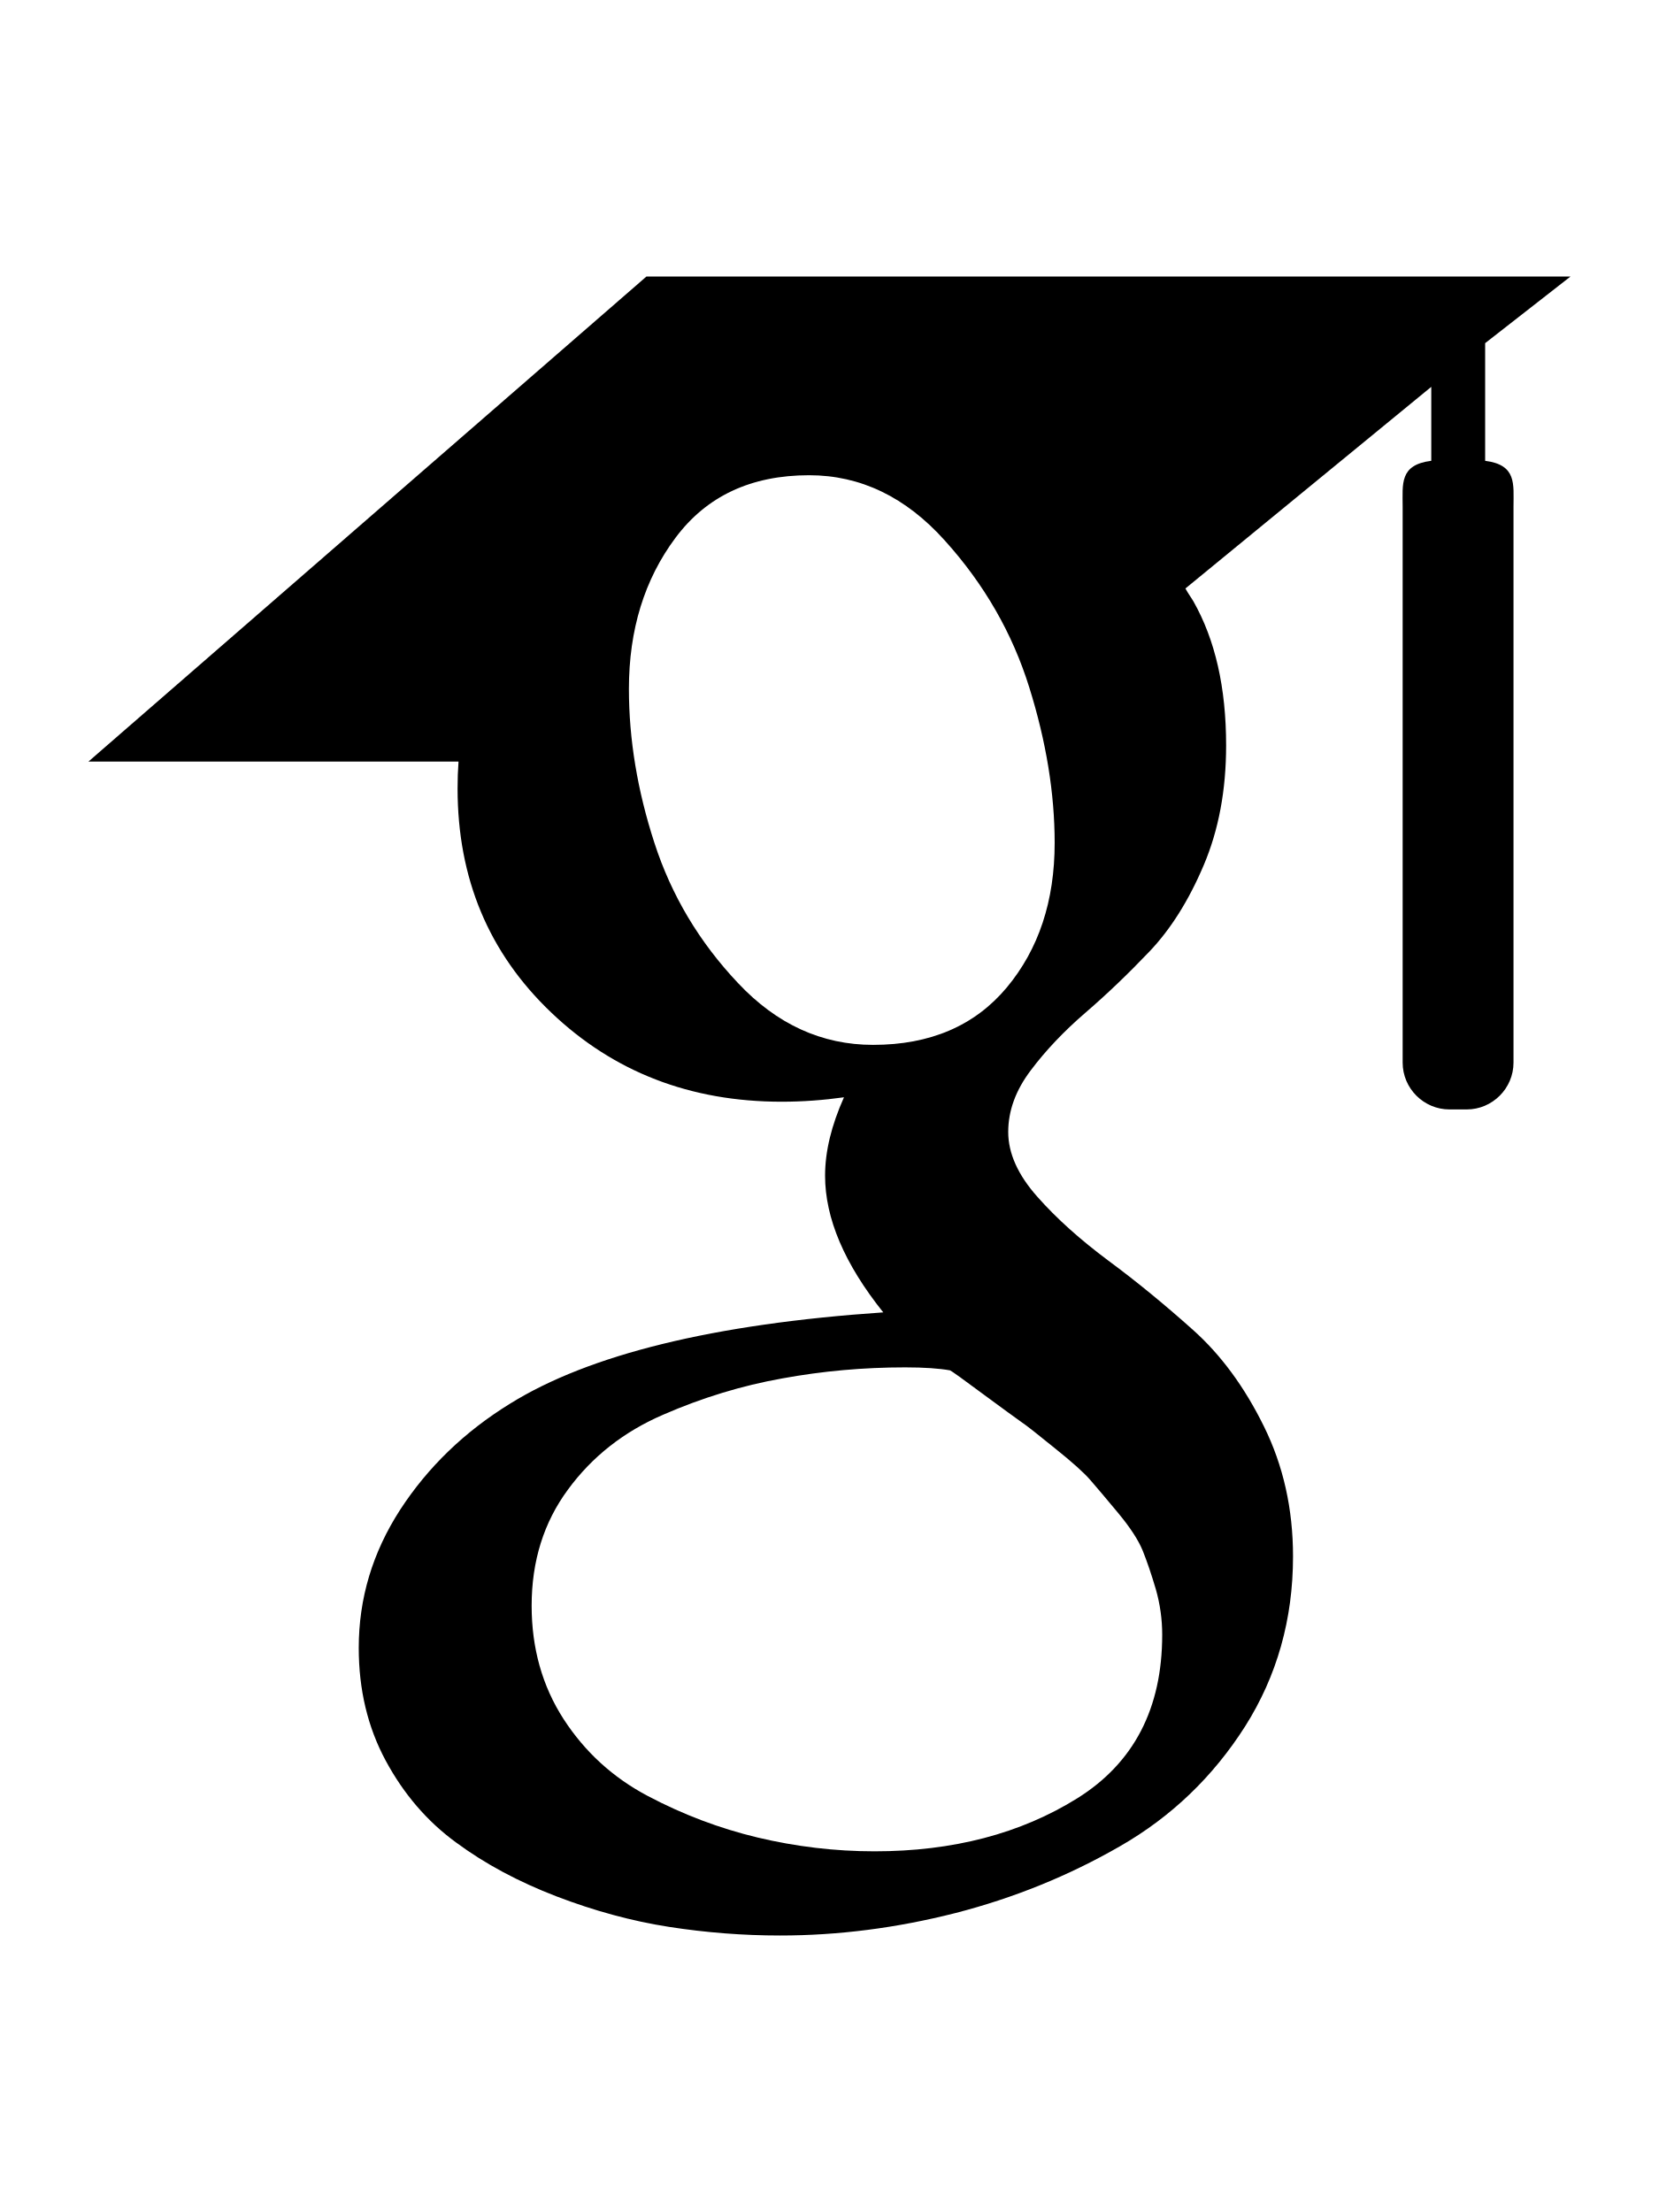
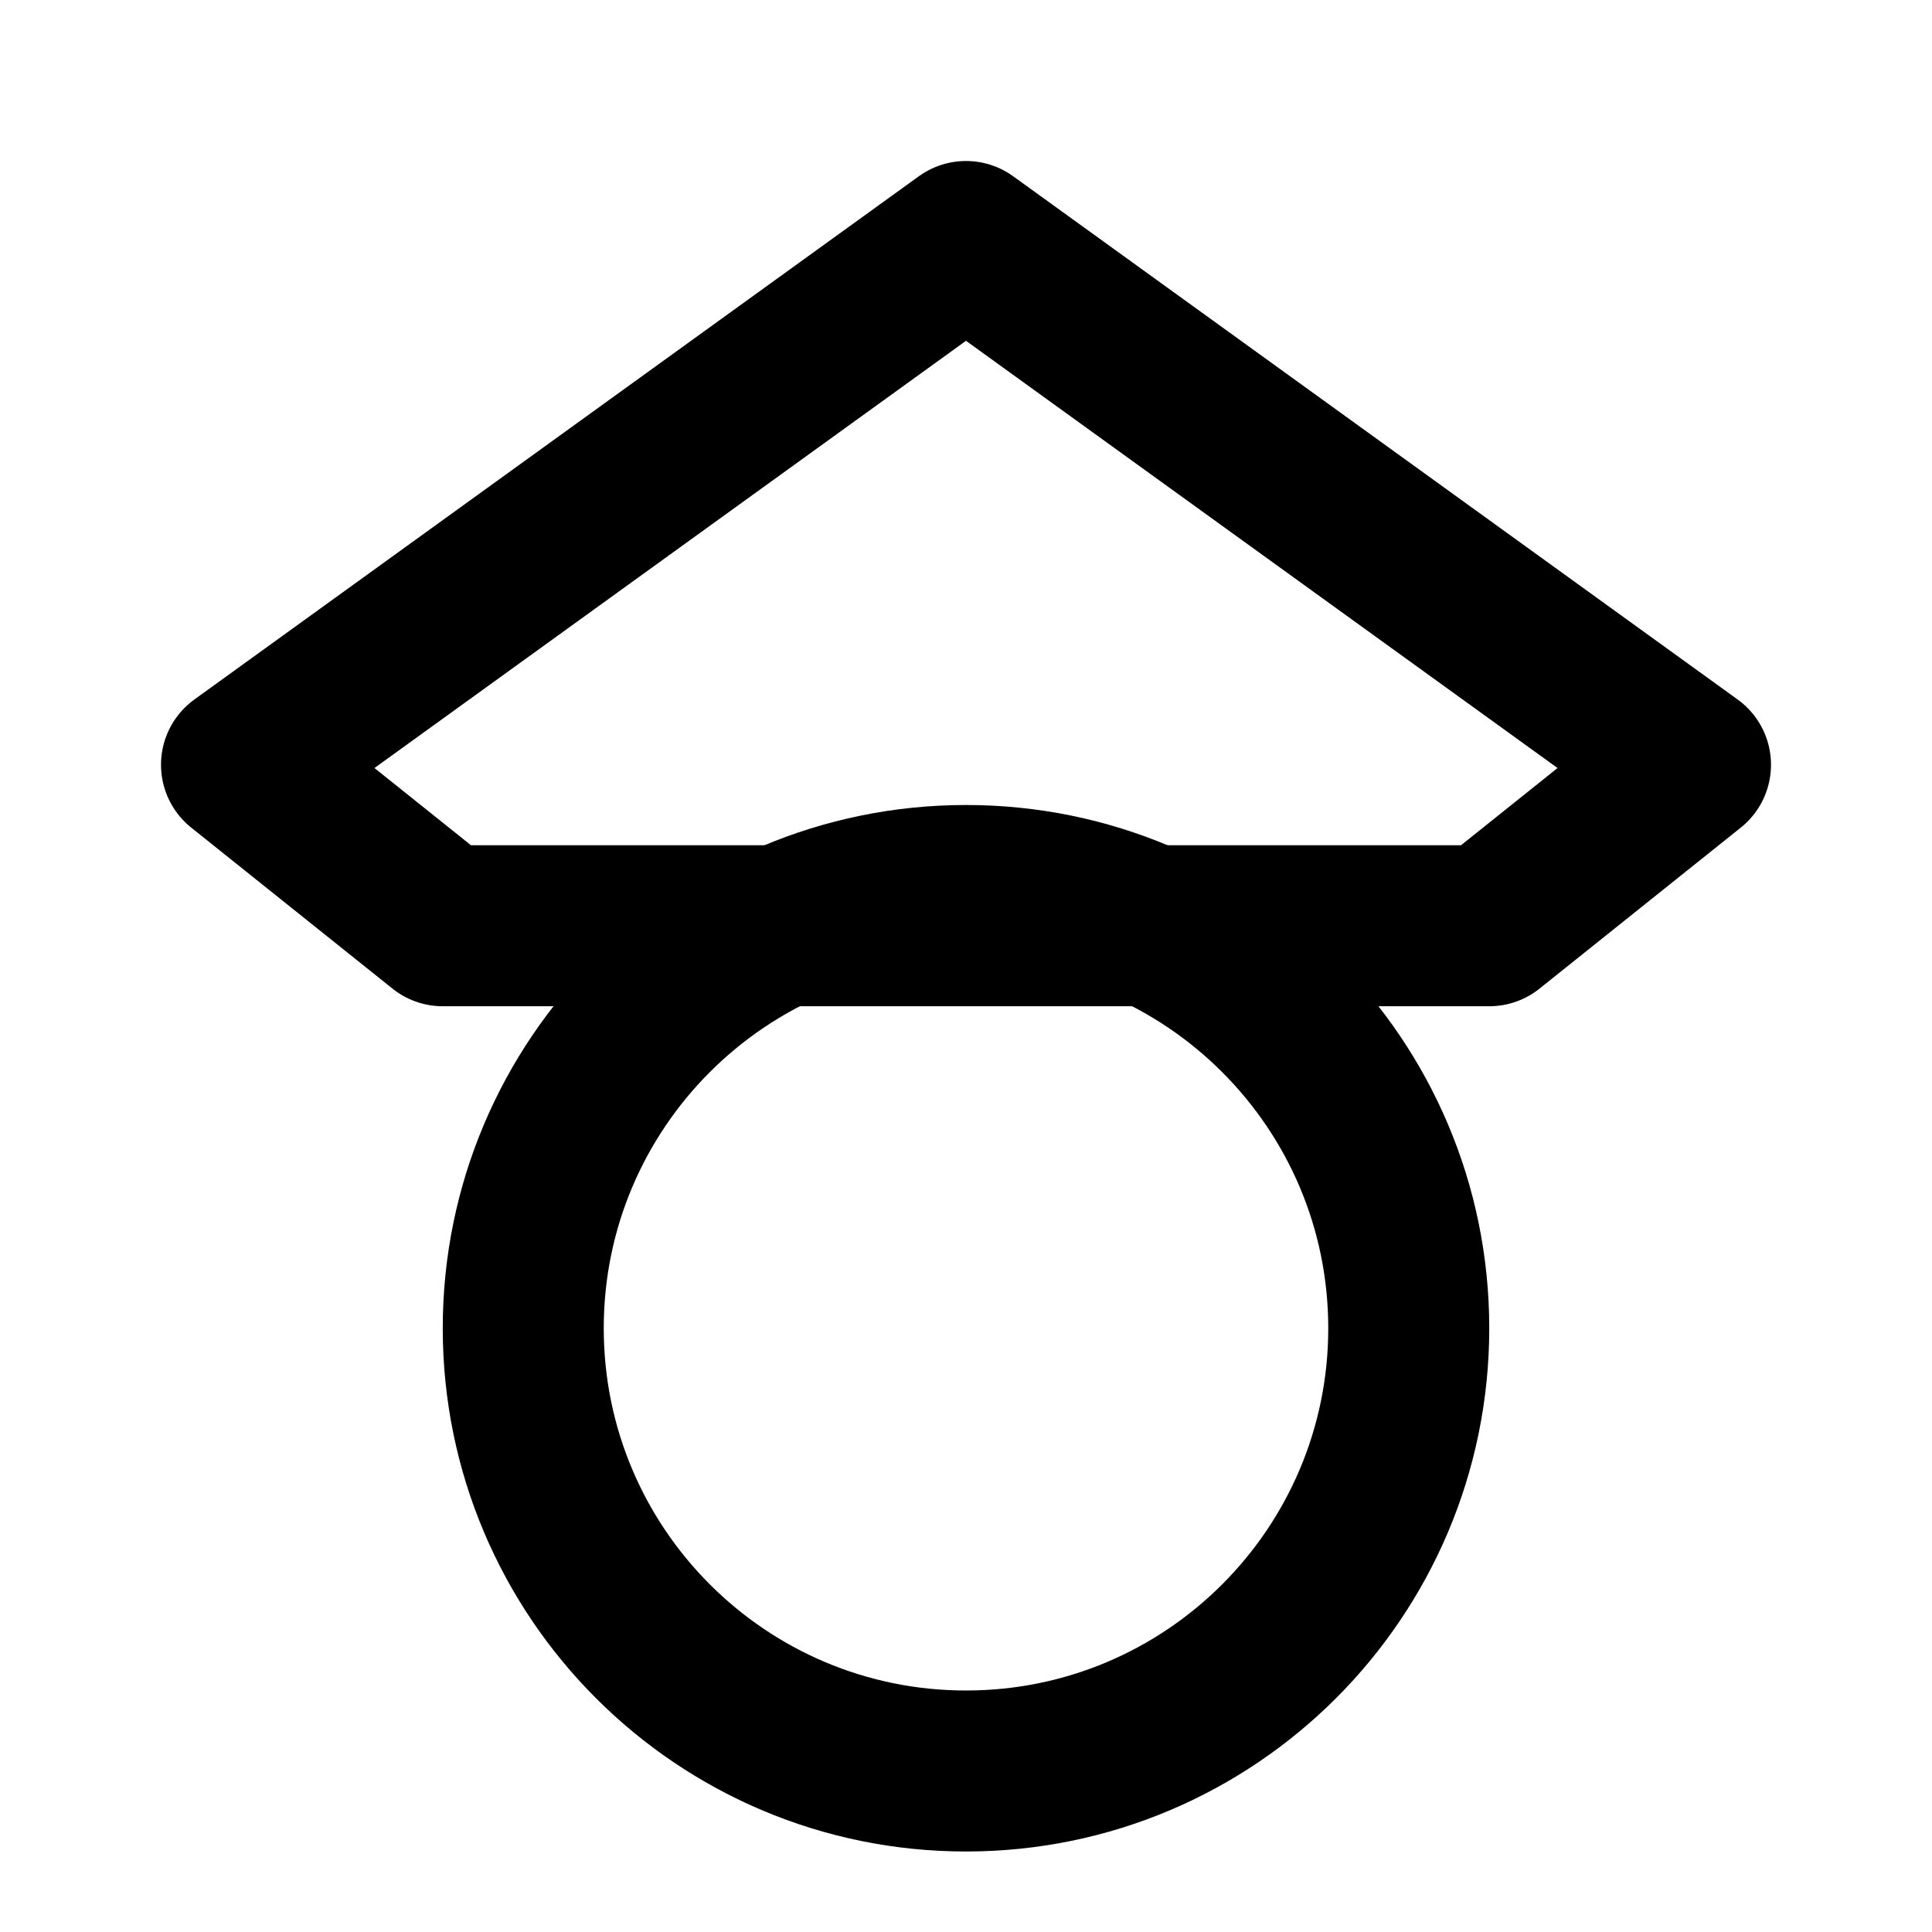
- <svg xmlns="http://www.w3.org/2000/svg" viewBox="0 0 384 512" fill="currentColor" aria-hidden="true">
-   <path d="M 343.759,106.662 V 79.43 L 363.524,64 H 149.634 L 20.476,176.274 h 85.656 c -0.155,2.125 -0.219,4.046 -0.219,6.226 0,20.845 7.219,38.087 21.672,51.861 14.453,13.797 32.251,20.648 53.327,20.648 4.923,0 9.751,-0.368 14.438,-1.024 -2.907,6.501 -4.375,12.523 -4.375,18.142 0,9.875 4.499,20.43 13.467,31.642 -39.234,2.671 -68.061,9.733 -86.437,21.163 -10.531,6.499 -19,14.704 -25.39,24.531 -6.391,9.899 -9.578,20.515 -9.578,31.962 0,9.648 2.062,18.336 6.219,26.062 4.157,7.726 9.578,14.07 16.312,18.984 6.718,4.968 14.469,9.101 23.219,12.469 8.734,3.344 17.406,5.719 26.061,7.063 8.627,1.342 17.205,1.998 25.706,1.998 13.469,0 26.954,-1.734 40.547,-5.187 13.562,-3.485 26.28,-8.641 38.171,-15.493 11.859,-6.805 21.515,-16.087 28.922,-27.718 7.39,-11.68 11.095,-24.805 11.095,-39.336 0,-11.016 -2.25,-21.039 -6.75,-30.141 -4.469,-9.072 -9.938,-16.541 -16.453,-22.344 -6.501,-5.813 -13,-11.155 -19.515,-15.968 -6.501,-4.845 -12,-9.751 -16.469,-14.813 -4.485,-5.047 -6.734,-10.054 -6.734,-14.984 0,-4.921 1.734,-9.672 5.216,-14.266 3.455,-4.609 7.674,-9.048 12.61,-13.306 4.938,-4.249 9.875,-8.968 14.797,-14.133 4.921,-5.147 9.141,-11.827 12.61,-20.008 3.485,-8.179 5.203,-17.445 5.203,-27.757 0,-13.453 -2.547,-24.461 -7.547,-33.313 -0.594,-1.022 -1.218,-1.803 -1.875,-3.022 l 56.907,-46.672 v 17.119 c -7.394,0.93 -6.624,5.346 -6.624,10.635 v 128.667 c 0,5.958 4.875,10.834 10.834,10.834 h 3.989 c 5.958,0 10.834,-4.875 10.834,-10.834 V 117.293 c 0,-5.277 0.777,-9.688 -6.562,-10.63 z M 236.399,329.141 c 1.141,0.75 3.704,2.781 7.718,6.038 4.05,3.243 6.797,5.696 8.266,7.414 1.439,1.664 3.579,4.165 6.376,7.547 2.813,3.374 4.718,6.304 5.719,8.734 1,2.477 2.016,5.461 3.046,8.946 0.986,3.445 1.485,6.976 1.485,10.562 0,17.048 -6.563,29.68 -19.656,37.859 -13.125,8.181 -28.767,12.274 -46.938,12.274 -9.187,0 -18.203,-1.093 -27.062,-3.195 -8.843,-2.117 -17.312,-5.336 -25.39,-9.602 -8.078,-4.258 -14.578,-10.203 -19.501,-17.797 -4.938,-7.64 -7.406,-16.415 -7.406,-26.25 0,-10.32 2.797,-19.29 8.422,-26.906 5.593,-7.626 12.938,-13.392 22.032,-17.315 9.062,-3.946 18.249,-6.742 27.562,-8.398 9.312,-1.702 18.797,-2.555 28.438,-2.555 4.469,0 7.936,0.251 10.405,0.696 0.455,0.219 3.032,2.07 7.735,5.563 4.704,3.462 7.626,5.595 8.75,6.384 z m -3.358,-100.578 c -7.406,8.859 -17.735,13.288 -30.954,13.288 -11.859,0 -22.298,-4.765 -31.266,-14.312 -9,-9.523 -15.422,-20.328 -19.344,-32.431 -3.938,-12.109 -5.906,-23.984 -5.906,-35.648 0,-13.694 3.595,-25.352 10.781,-34.976 7.187,-9.65 17.499,-14.485 30.938,-14.485 11.875,0 22.374,5.038 31.437,15.157 9.094,10.085 15.61,21.413 19.517,33.968 3.922,12.539 5.873,24.53 5.873,35.984 0,13.447 -3.703,24.61 -11.077,33.454 z" />
+ <svg xmlns="http://www.w3.org/2000/svg" width="24" height="24" viewBox="0 0 24 24" fill="none" stroke="currentColor" stroke-width="2" stroke-linecap="round" stroke-linejoin="round" class="icon icon-tabler icons-tabler-outline icon-tabler-brand-google-scholar">
+   <path stroke="none" d="M0 0h24v24H0z" fill="none" />
+   <path d="M12 3L3 9.5L5.5 11.5h13L21 9.5z" />
+   <circle cx="12" cy="16.5" r="5.5" />
</svg>
